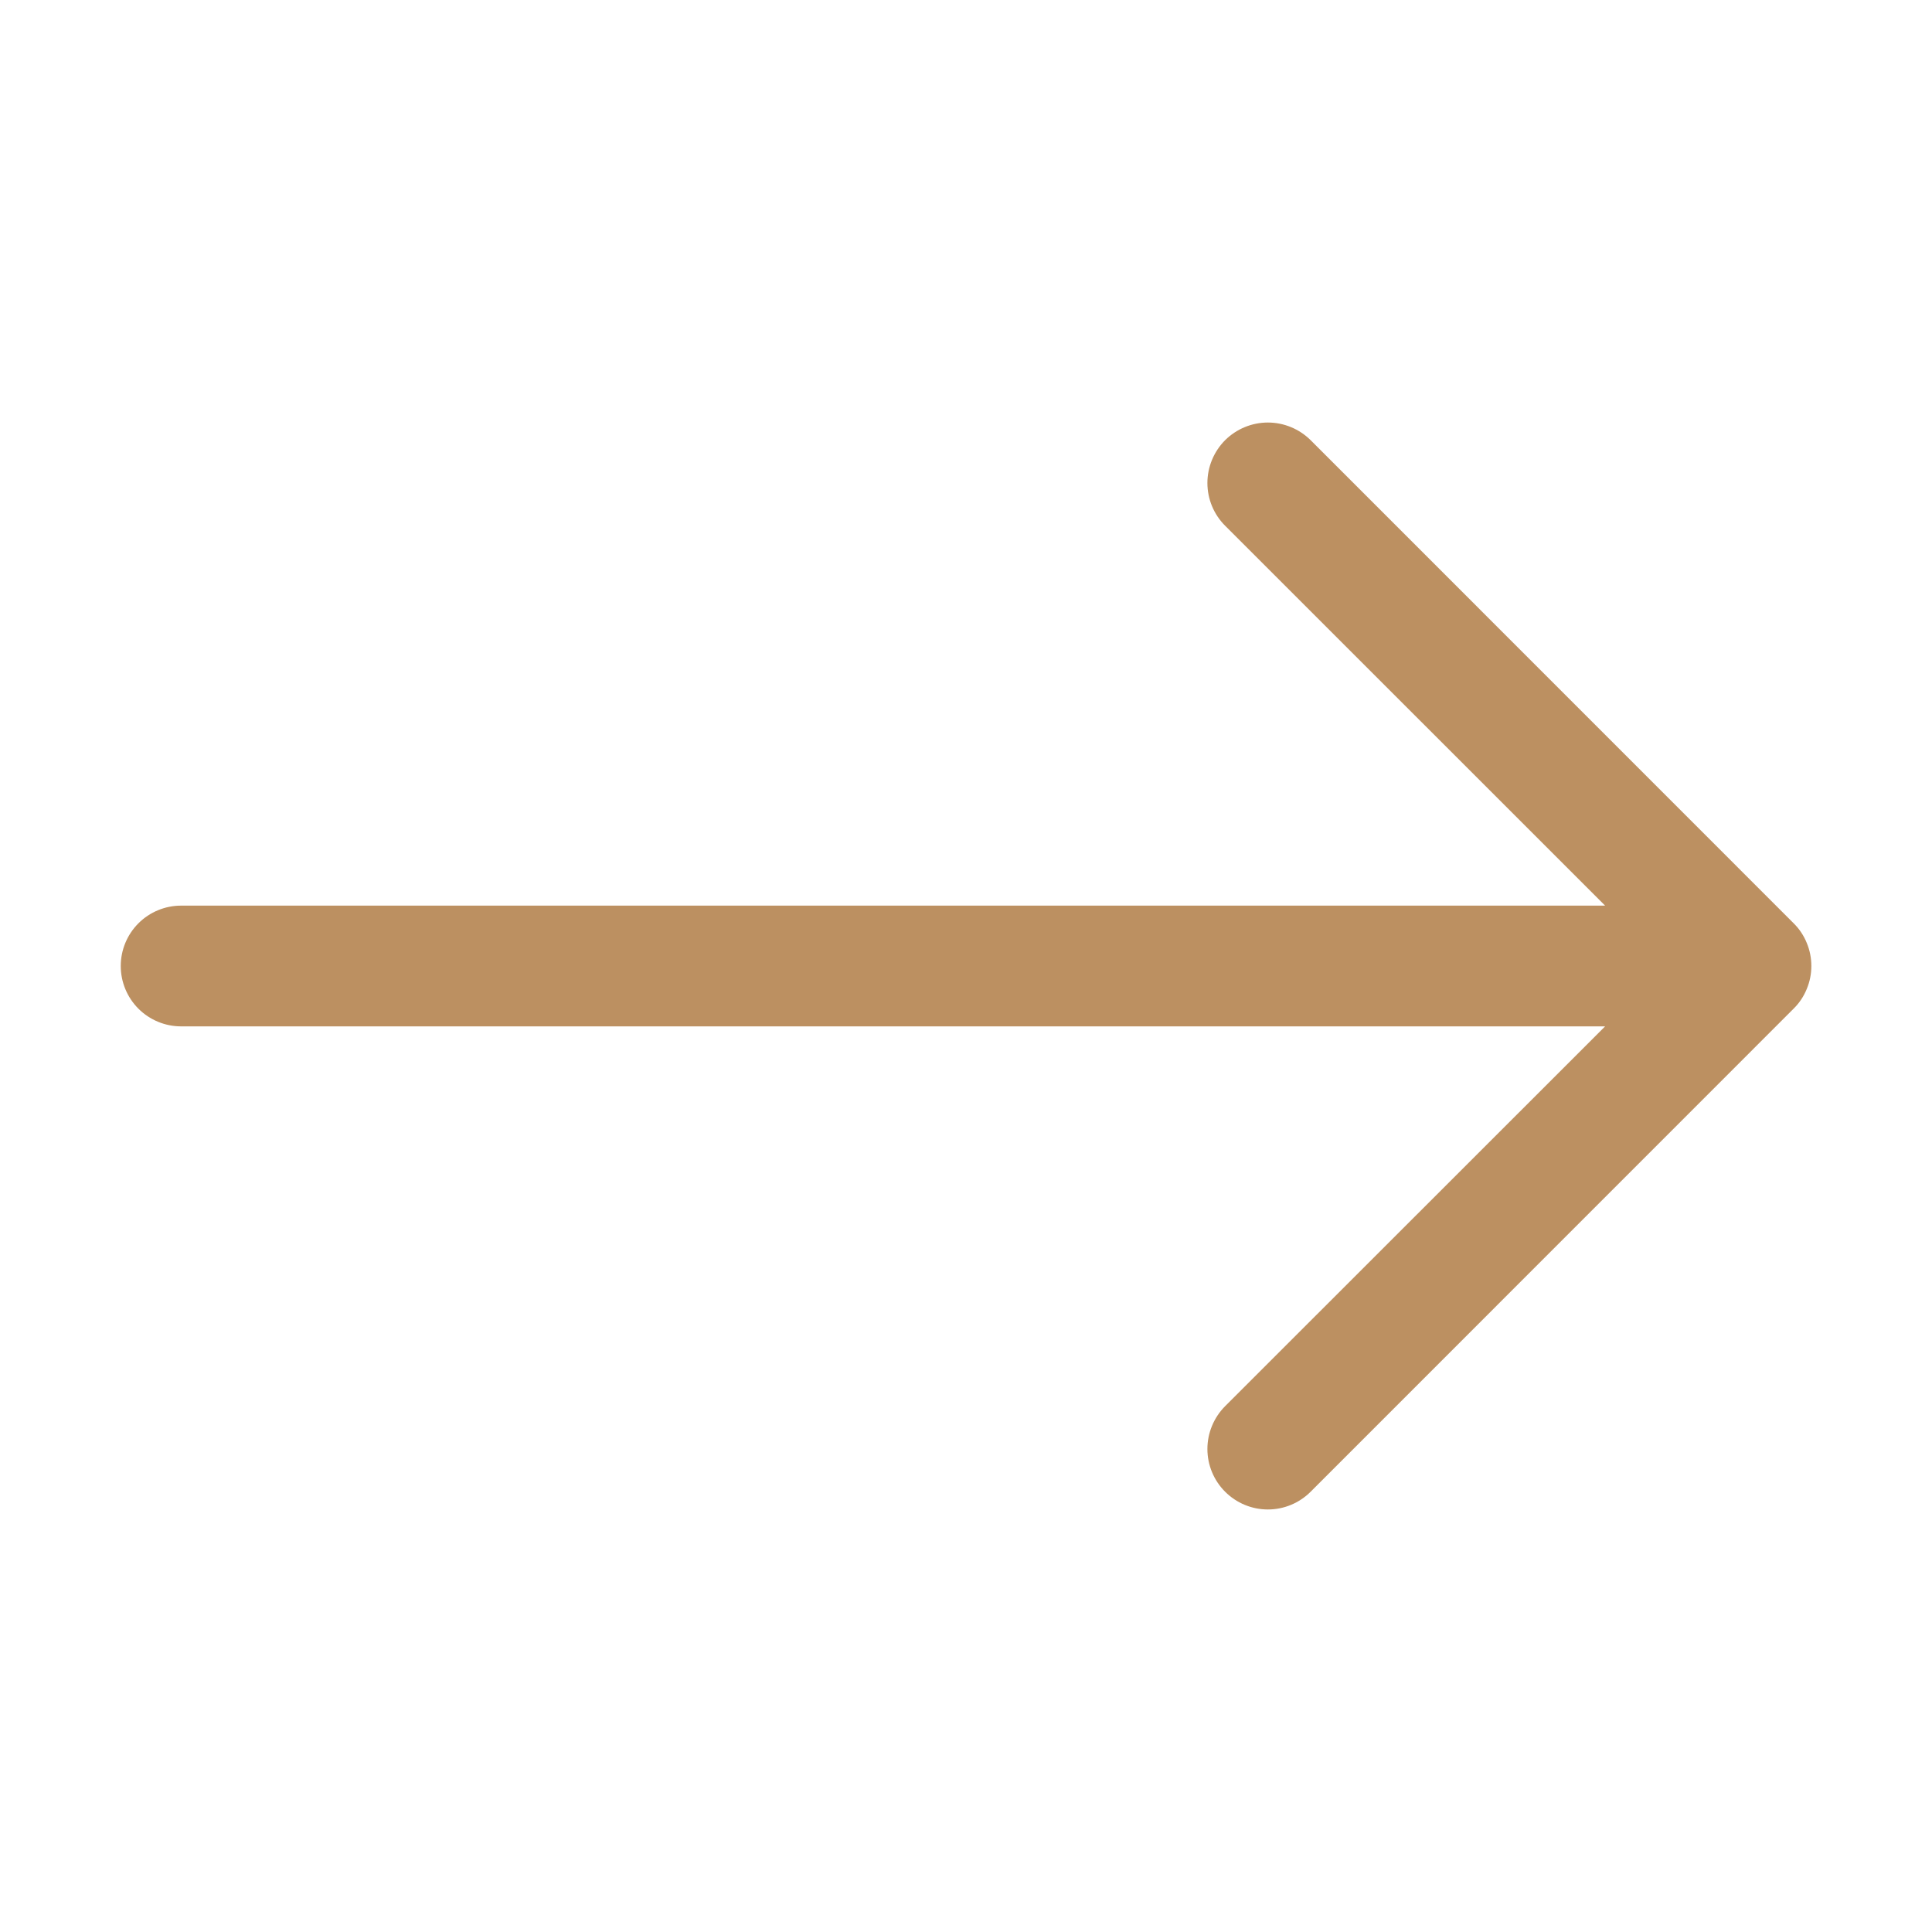
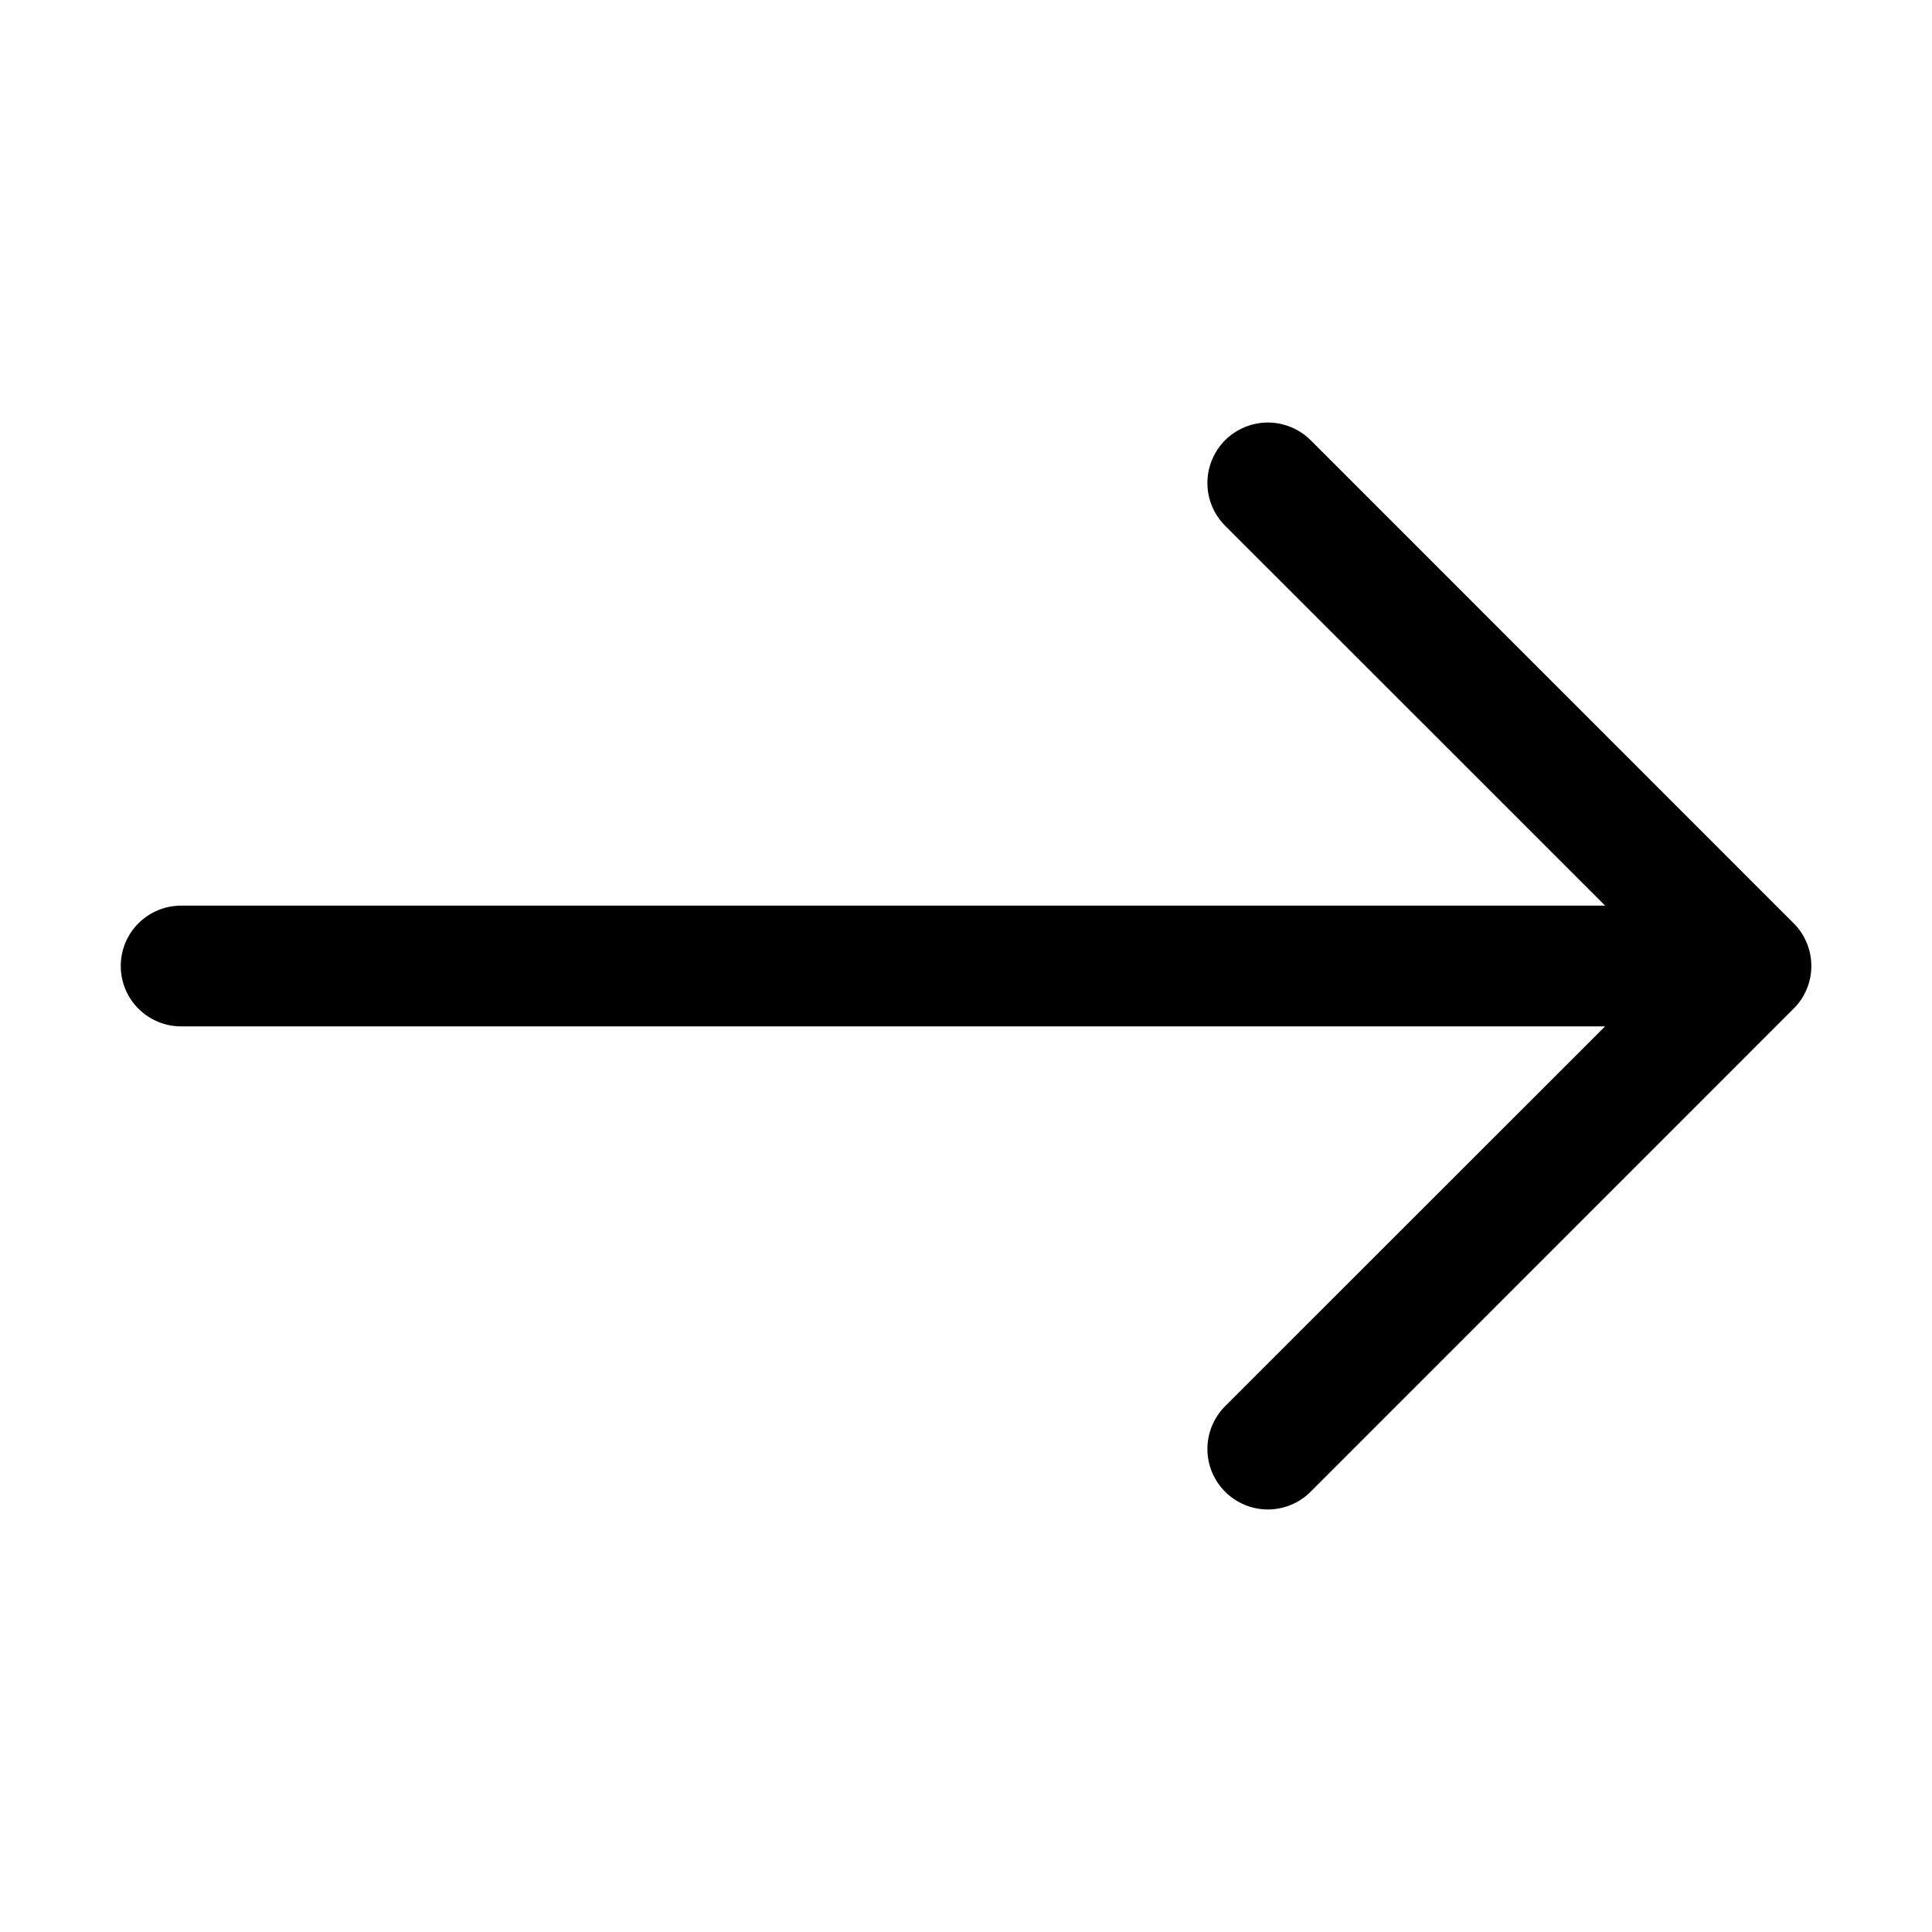
<svg xmlns="http://www.w3.org/2000/svg" width="54" height="54" viewBox="0 0 20 20" fill="none">
-   <path fill-rule="evenodd" clip-rule="evenodd" d="M1.25 10C1.25 9.834 1.316 9.675 1.433 9.558C1.55 9.441 1.709 9.375 1.875 9.375H16.616L12.682 5.442C12.565 5.325 12.499 5.166 12.499 5C12.499 4.834 12.565 4.675 12.682 4.557C12.8 4.44 12.959 4.374 13.125 4.374C13.291 4.374 13.45 4.44 13.568 4.557L18.567 9.557C18.626 9.615 18.672 9.684 18.703 9.76C18.735 9.836 18.751 9.918 18.751 10C18.751 10.082 18.735 10.163 18.703 10.239C18.672 10.315 18.626 10.384 18.567 10.442L13.568 15.442C13.45 15.56 13.291 15.626 13.125 15.626C12.959 15.626 12.8 15.56 12.682 15.442C12.565 15.325 12.499 15.166 12.499 15C12.499 14.834 12.565 14.675 12.682 14.557L16.616 10.625H1.875C1.709 10.625 1.55 10.559 1.433 10.442C1.316 10.325 1.25 10.166 1.25 10Z" fill="#BC9061" />
+   <path fill-rule="evenodd" clip-rule="evenodd" d="M1.25 10C1.25 9.834 1.316 9.675 1.433 9.558C1.55 9.441 1.709 9.375 1.875 9.375H16.616L12.682 5.442C12.565 5.325 12.499 5.166 12.499 5C12.499 4.834 12.565 4.675 12.682 4.557C12.8 4.44 12.959 4.374 13.125 4.374C13.291 4.374 13.45 4.44 13.568 4.557L18.567 9.557C18.626 9.615 18.672 9.684 18.703 9.76C18.735 9.836 18.751 9.918 18.751 10C18.751 10.082 18.735 10.163 18.703 10.239C18.672 10.315 18.626 10.384 18.567 10.442L13.568 15.442C13.45 15.56 13.291 15.626 13.125 15.626C12.959 15.626 12.8 15.56 12.682 15.442C12.565 15.325 12.499 15.166 12.499 15C12.499 14.834 12.565 14.675 12.682 14.557L16.616 10.625H1.875C1.709 10.625 1.55 10.559 1.433 10.442C1.316 10.325 1.25 10.166 1.25 10Z" fill="currentColor" />
</svg>
